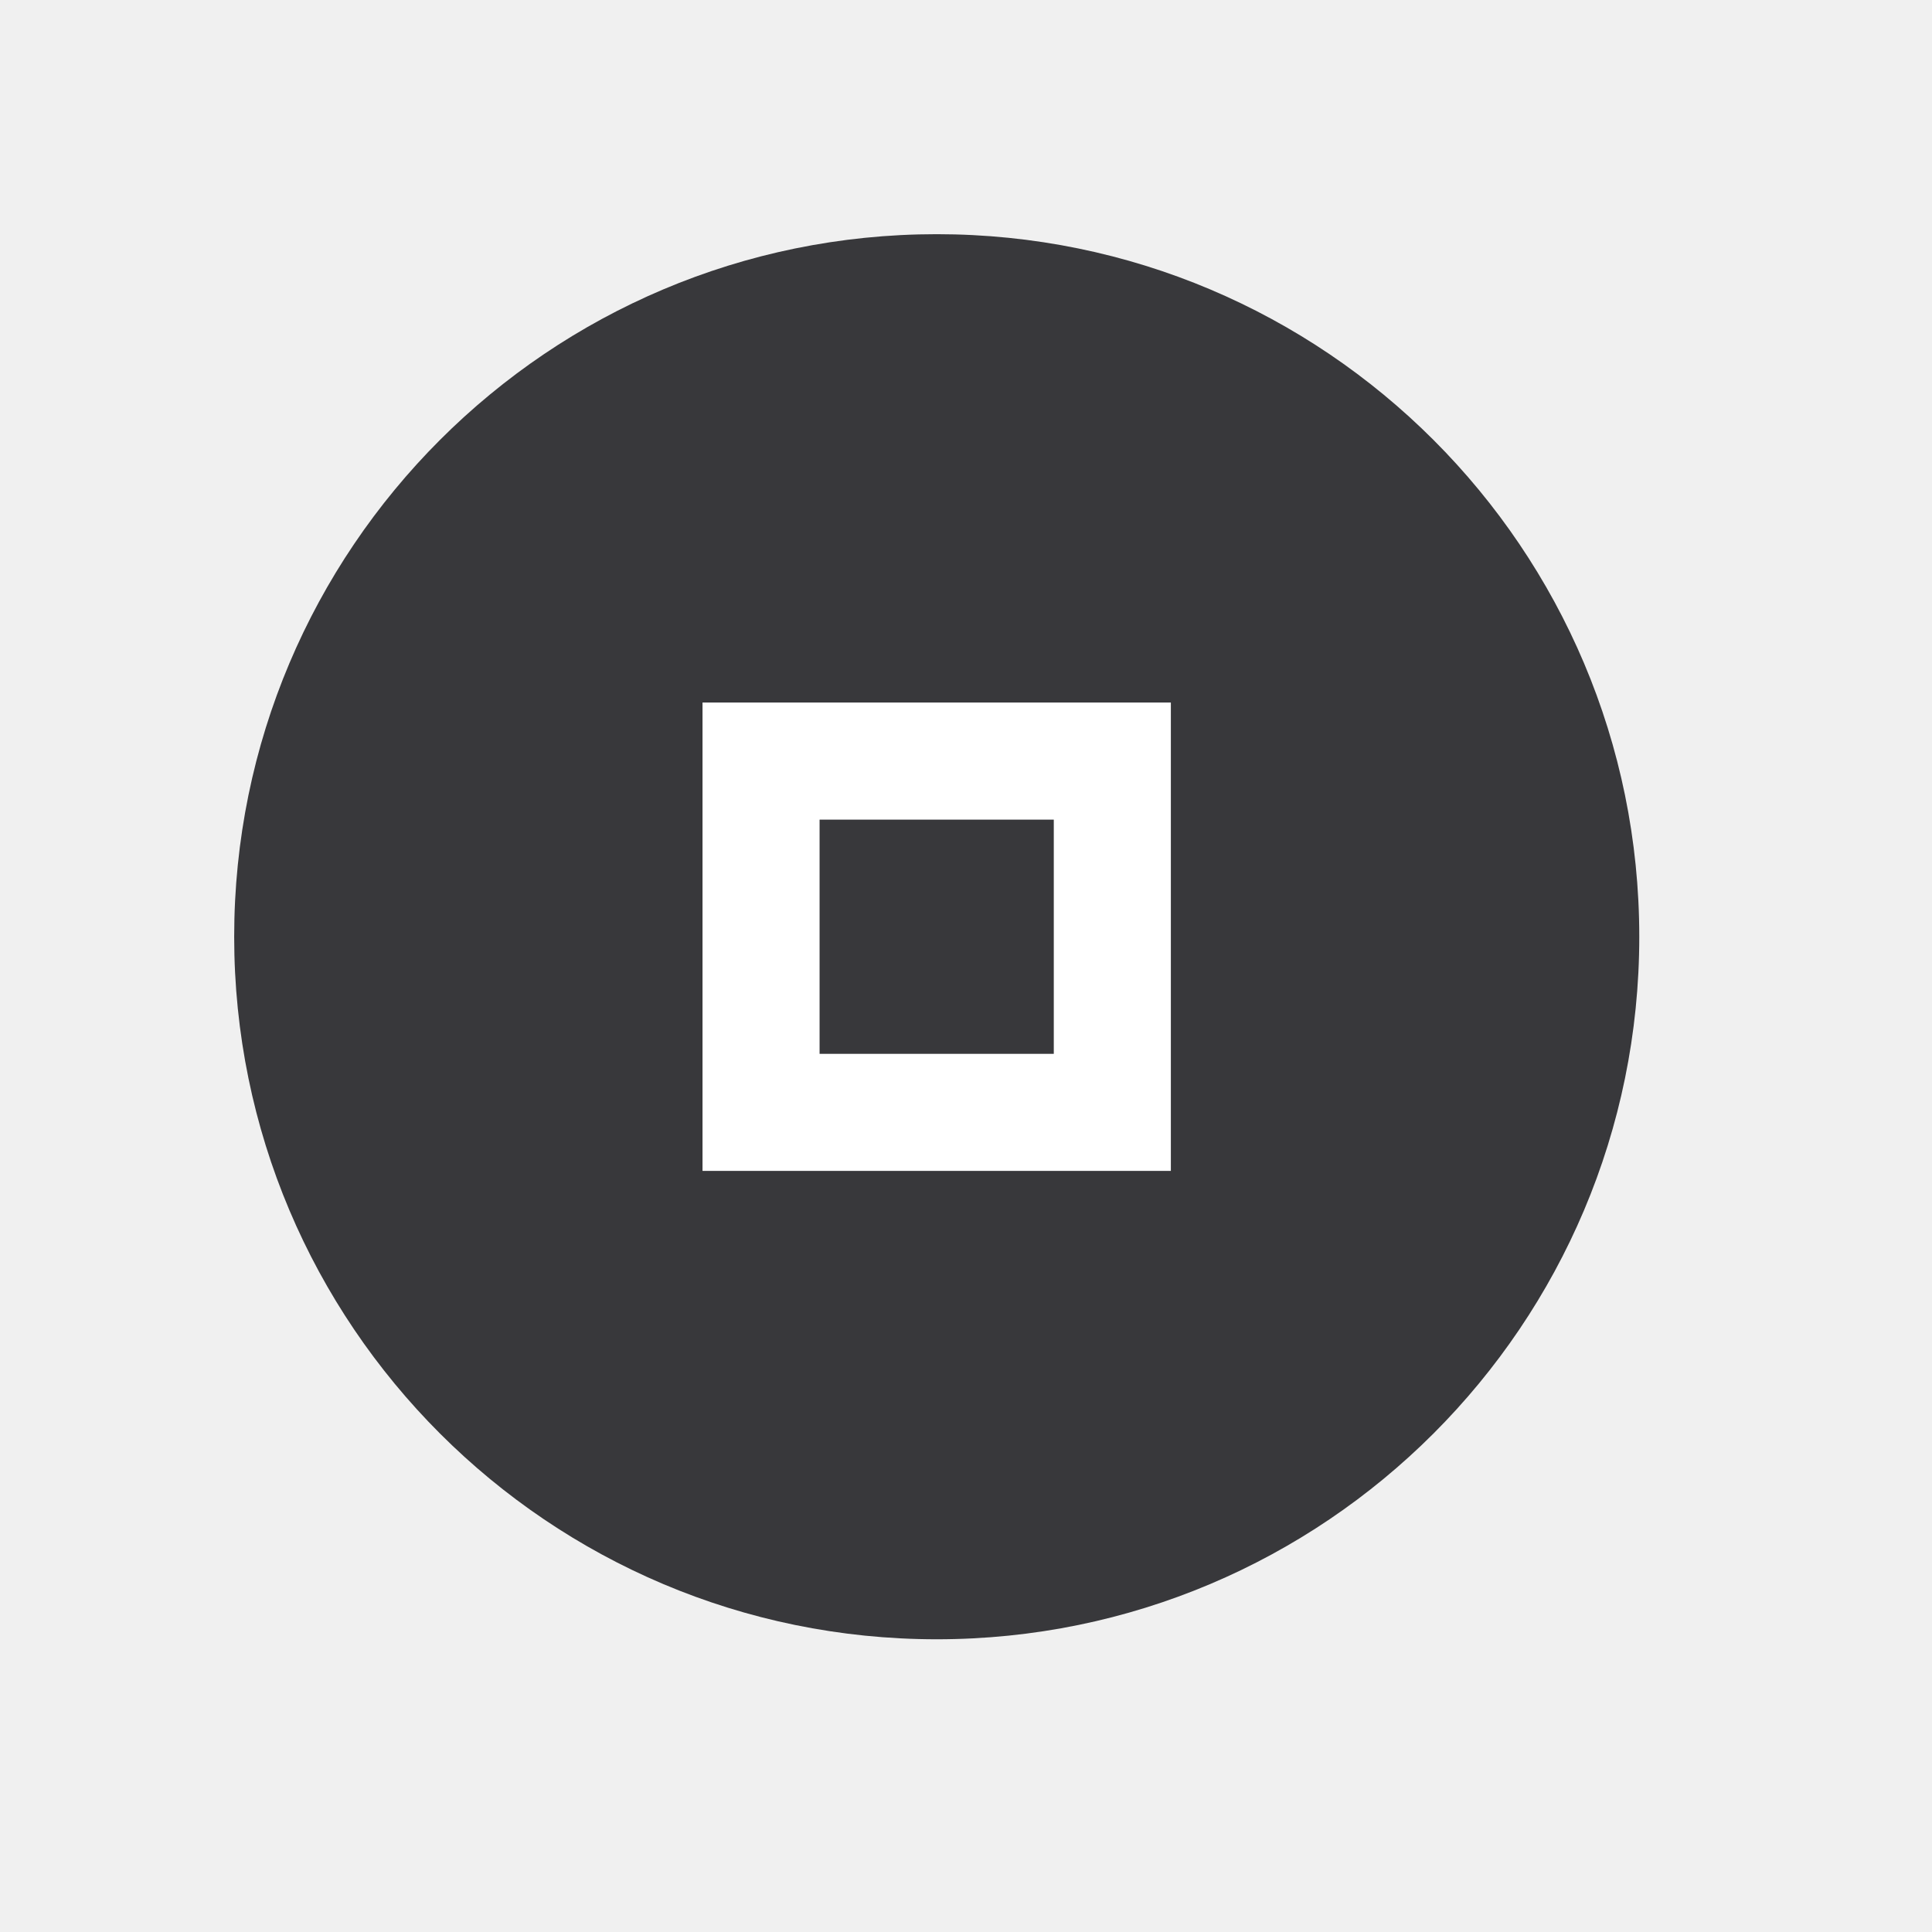
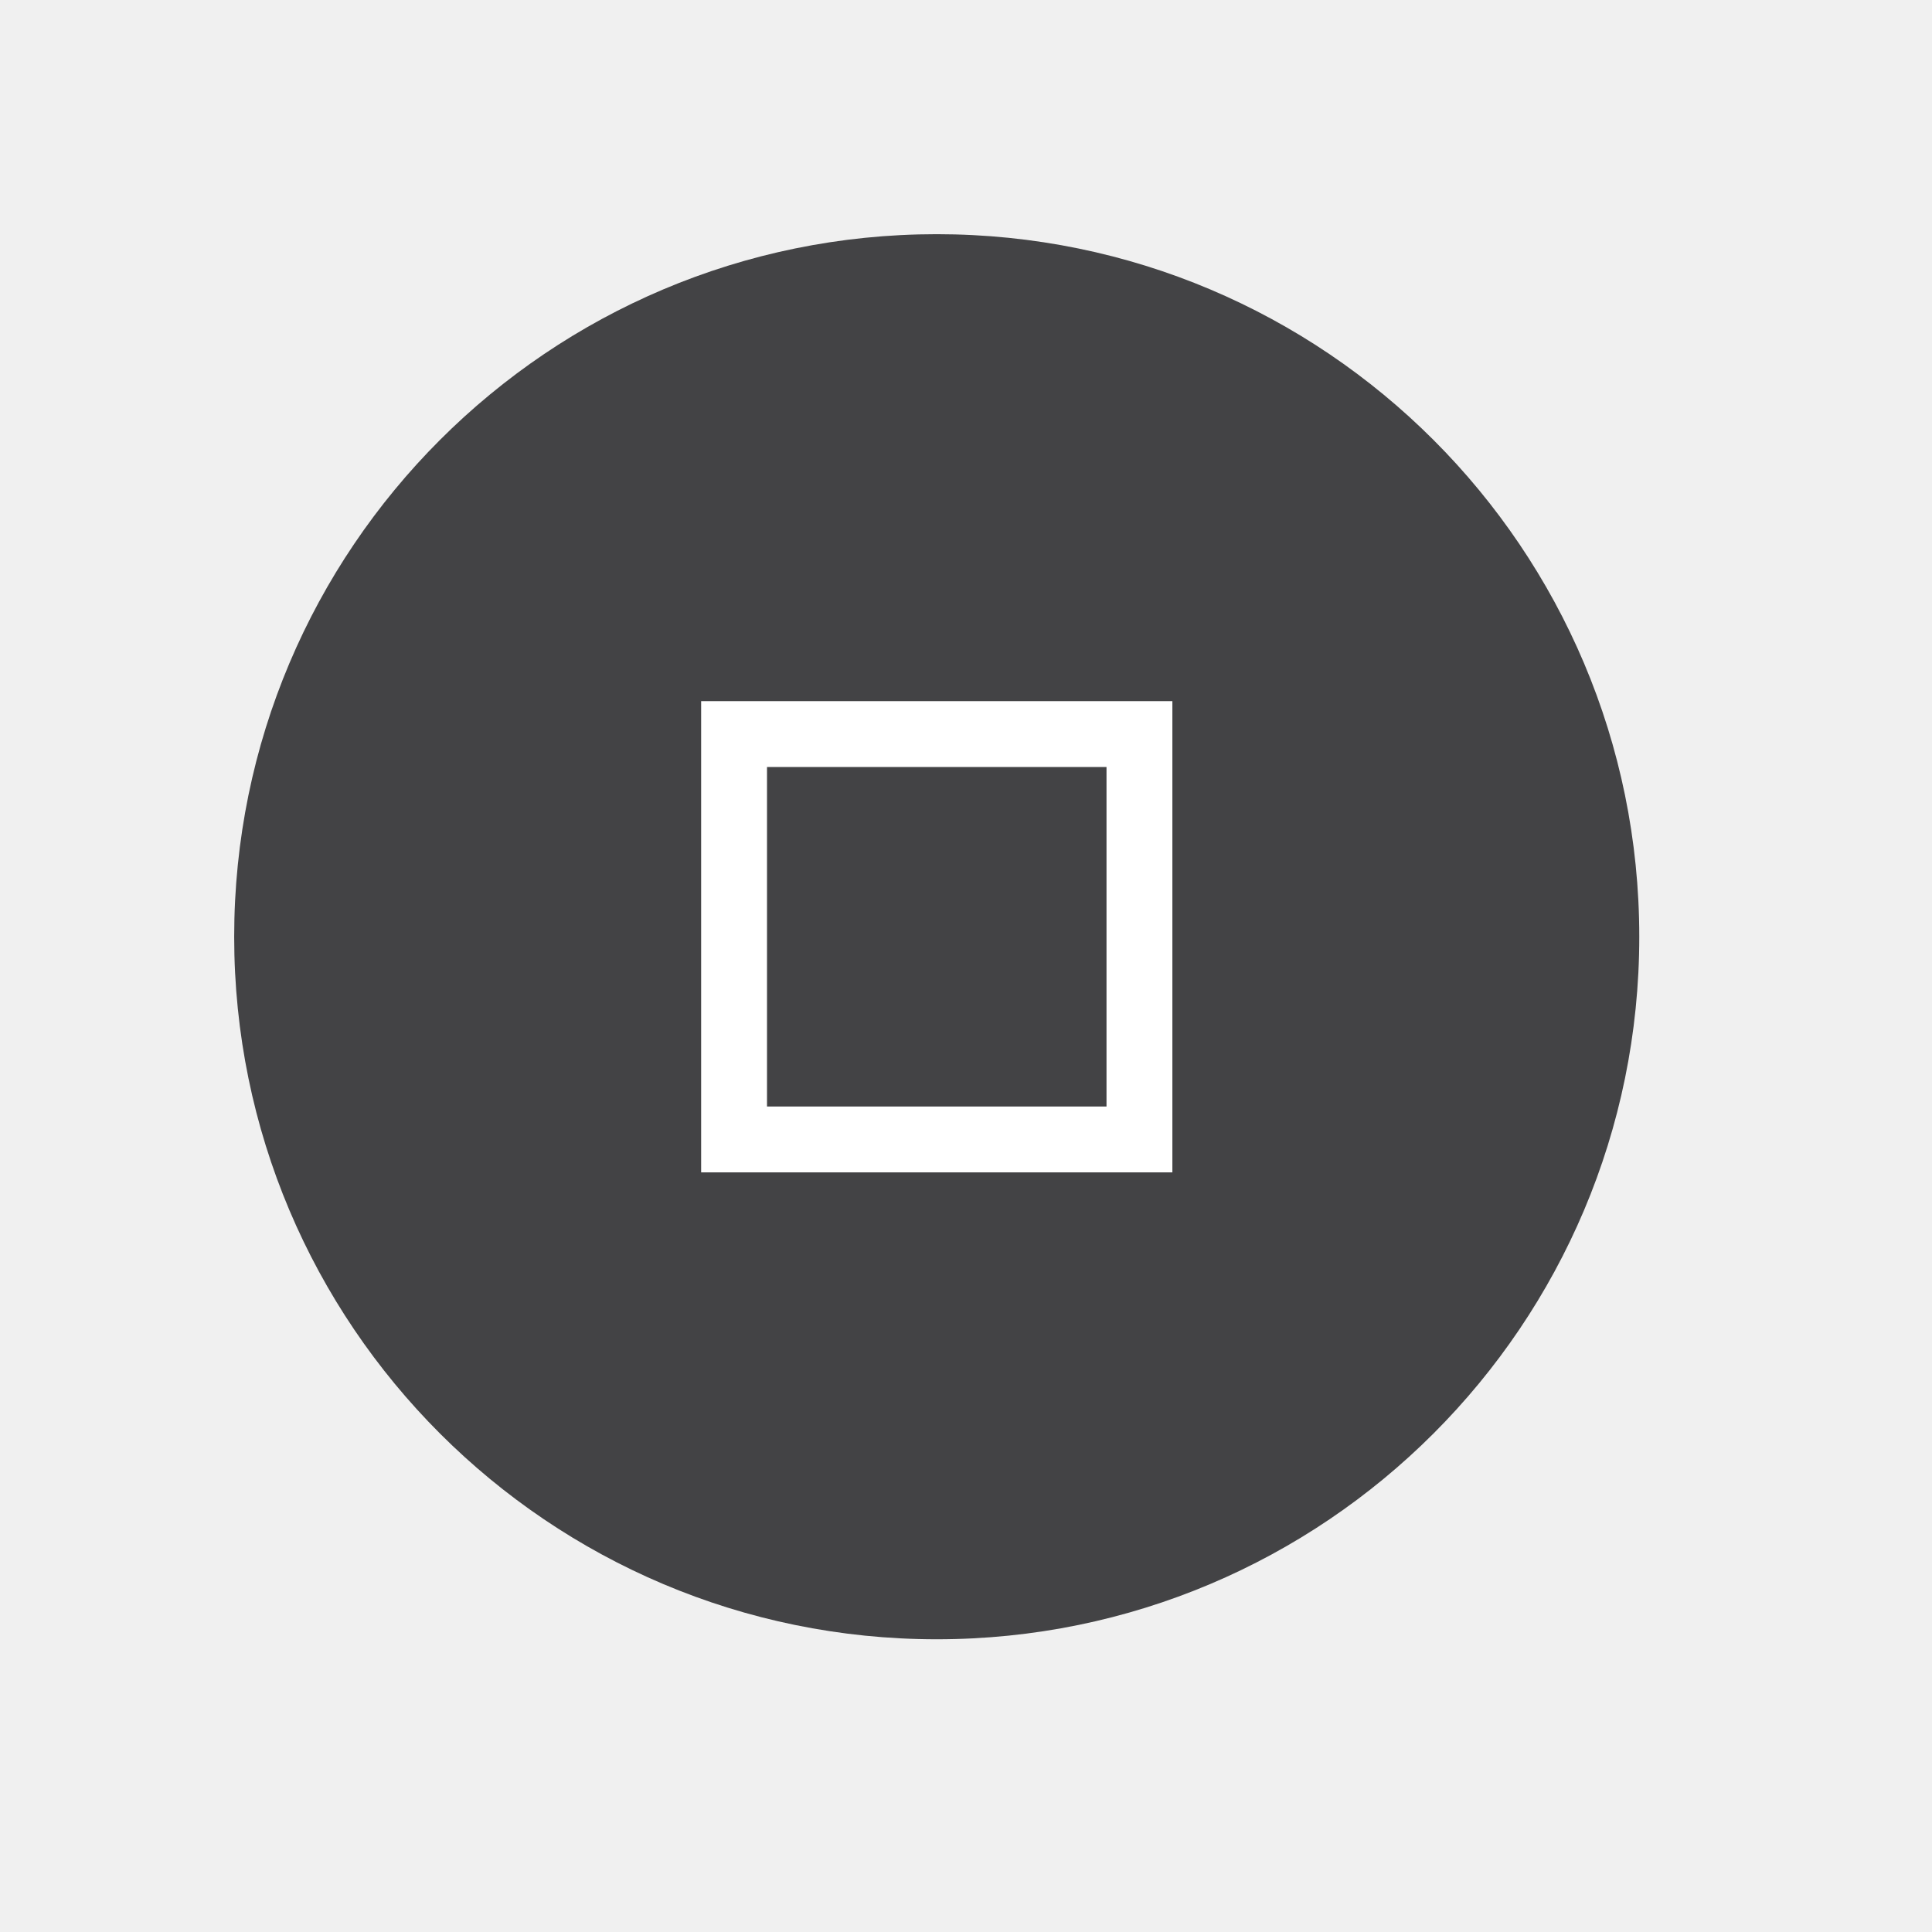
<svg xmlns="http://www.w3.org/2000/svg" xmlns:xlink="http://www.w3.org/1999/xlink" id="svg4306" width="22" height="22" version="1.1" style="enable-background:new">
  <defs id="defs22" />
  <use x="0" y="0" xlink:href="#g1000" id="use1002" transform="translate(28.47603)" width="100%" height="100%" />
  <g style="display:inline" id="active-center" transform="translate(-510.3333,188.3045)">
    <g id="g4891-6-6" style="display:inline;opacity:1" transform="translate(-781,-432.6378)">
-       <ellipse cy="255" cx="1302" style="display:inline;opacity:1;fill:#38383b;fill-opacity:1;stroke:none;stroke-width:0;stroke-linecap:butt;stroke-linejoin:miter;stroke-miterlimit:4;stroke-dasharray:none;stroke-dashoffset:0;stroke-opacity:1" id="path4068-7-5-9-6-7-2-4-9-7" rx="8" ry="8" />
+       <ellipse cy="255" cx="1302" style="display:inline;opacity:1;fill:#434345;fill-opacity:1;stroke:none;stroke-width:0;stroke-linecap:butt;stroke-linejoin:miter;stroke-miterlimit:4;stroke-dasharray:none;stroke-dashoffset:0;stroke-opacity:1" id="path4068-7-5-9-6-7-2-4-9-7" rx="8" ry="8" />
      <g id="g4806-9-7-5" transform="translate(1294,247)" style="fill:#c0e3ff;fill-opacity:1">
        <g transform="translate(-81.0002,-967)" style="display:inline;fill:#c0e3ff;fill-opacity:1" id="layer9-78-7-4-3" />
        <g transform="translate(-81.0002,-967)" id="layer10-3-3-5-5" style="fill:#c0e3ff;fill-opacity:1" />
        <g transform="translate(-81.0002,-967)" id="layer11-19-75-2-6" style="fill:#c0e3ff;fill-opacity:1" />
        <g transform="translate(-81.0002,-967)" id="layer13-4-9-5-2" style="fill:#c0e3ff;fill-opacity:1" />
        <g transform="translate(-81.0002,-967)" id="layer14-8-5-4-9" style="fill:#c0e3ff;fill-opacity:1" />
        <g transform="translate(-81.0002,-967)" style="display:inline;fill:#c0e3ff;fill-opacity:1" id="layer15-5-8-7-1" />
        <g transform="translate(-81.0002,-967)" style="display:inline;fill:#c0e3ff;fill-opacity:1" id="g71291-1-7-4-2" />
        <g transform="translate(-81.0002,-967)" style="display:inline;fill:#c0e3ff;fill-opacity:1" id="g4953-7-1-4-7" />
        <g transform="translate(-81.0002,-967)" style="display:inline;fill:#c0e3ff;fill-opacity:1" id="layer12-3-0-3-0" />
      </g>
-       <path style="enable-background:new;fill:#ffffff;fill-opacity:1;stroke-width:0" d="M 8,13.333 9.333,12 V 9.333 H 12 V 12 H 9.333 L 8,13.333 H 13.333 V 8 H 8 Z" id="path1" transform="translate(1291.333,244.3333)" />
    </g>
    <rect y="-185.638" x="513" height="16" width="16" id="rect17883-0-0-9" style="display:inline;opacity:1;fill:none;fill-opacity:1;stroke:none;stroke-width:1;stroke-linecap:butt;stroke-linejoin:miter;stroke-miterlimit:4;stroke-dasharray:none;stroke-dashoffset:0;stroke-opacity:0" />
+     <rect style="enable-background:new;fill:none;stroke:#ffffff;stroke-width:0.75;stroke-linejoin:miter;stroke-dasharray:none;stroke-opacity:1" id="rect1" width="4.616" height="4.616" x="8.359" y="8.359" transform="translate(510.3333,-188.3045)" />
  </g>
  <g transform="translate(-509.9999,231.6378)" id="hover-center" style="display:inline">
    <g transform="translate(-781,-432.6378)" style="display:inline;opacity:1" id="g6282-3">
-       <ellipse ry="8" rx="8" id="ellipse6256-6" style="display:inline;opacity:1;fill:#434346;fill-opacity:0.953;stroke:none;stroke-width:0;stroke-linecap:butt;stroke-linejoin:miter;stroke-miterlimit:4;stroke-dasharray:none;stroke-dashoffset:0;stroke-opacity:1" cx="1302" cy="255" />
+       <ellipse ry="8" rx="8" id="ellipse6256-6" style="display:inline;opacity:1;fill:#55555a;fill-opacity:0.953;stroke:none;stroke-width:0;stroke-linecap:butt;stroke-linejoin:miter;stroke-miterlimit:4;stroke-dasharray:none;stroke-dashoffset:0;stroke-opacity:1" cx="1302" cy="255" />
      <g style="fill:#c0e3ff;fill-opacity:1" transform="translate(1294,247)" id="g6280-0">
        <g id="g6260-6" style="display:inline;fill:#c0e3ff;fill-opacity:1" transform="translate(-81.0002,-967)" />
        <g style="fill:#c0e3ff;fill-opacity:1" id="g6262-2" transform="translate(-81.0002,-967)" />
        <g style="fill:#c0e3ff;fill-opacity:1" id="g6264-6" transform="translate(-81.0002,-967)" />
        <g style="fill:#c0e3ff;fill-opacity:1" id="g6266-1" transform="translate(-81.0002,-967)" />
        <g style="fill:#c0e3ff;fill-opacity:1" id="g6268-8" transform="translate(-81.0002,-967)" />
        <g id="g6270-7" style="display:inline;fill:#c0e3ff;fill-opacity:1" transform="translate(-81.0002,-967)" />
        <g id="g6272-9" style="display:inline;fill:#c0e3ff;fill-opacity:1" transform="translate(-81.0002,-967)" />
        <g id="g6274-2" style="display:inline;fill:#c0e3ff;fill-opacity:1" transform="translate(-81.0002,-967)" />
        <g id="g6278-0" style="display:inline;fill:#c0e3ff;fill-opacity:1" transform="translate(-81.0002,-967)" />
      </g>
    </g>
    <rect style="display:inline;opacity:1;fill:none;fill-opacity:1;stroke:none;stroke-width:1;stroke-linecap:butt;stroke-linejoin:miter;stroke-miterlimit:4;stroke-dasharray:none;stroke-dashoffset:0;stroke-opacity:0" id="rect6284-3" width="16" height="16" x="513" y="-185.638" />
-     <path style="display:inline;fill:#ffffff;fill-opacity:1;stroke-width:0;enable-background:new" d="m 518.333,-174.971 1.333,-1.333 v -2.667 h 2.667 v 2.667 h -2.667 l -1.333,1.333 h 5.333 v -5.333 h -5.333 z" id="path1-6" />
+     <rect style="enable-background:new;fill:none;stroke:#ffffff;stroke-width:0.75;stroke-linejoin:miter;stroke-dasharray:none;stroke-opacity:1" id="rect1-0" width="4.616" height="4.616" x="8.692" y="51.692" transform="translate(509.9999,-231.6378)" />
  </g>
  <g style="display:inline" id="pressed-center" transform="translate(-509.9259,255.9799)">
    <g id="g6378-7" style="display:inline;opacity:1" transform="translate(-781.0741,-432.9799)">
-       <ellipse cy="255" cx="1302" style="display:inline;opacity:1;fill:#646467;fill-opacity:1;stroke:none;stroke-width:0;stroke-linecap:butt;stroke-linejoin:miter;stroke-miterlimit:4;stroke-dasharray:none;stroke-dashoffset:0;stroke-opacity:1" id="ellipse6352-5" rx="8" ry="8" />
+       <ellipse cy="255" cx="1302" style="display:inline;opacity:1;fill:#7e7e84;fill-opacity:0.953;stroke:none;stroke-width:0;stroke-linecap:butt;stroke-linejoin:miter;stroke-miterlimit:4;stroke-dasharray:none;stroke-dashoffset:0;stroke-opacity:1" id="ellipse6352-5" rx="8" ry="8" />
    </g>
    <rect y="-185.98" x="512.926" height="16" width="16" id="rect6380-3" style="display:inline;opacity:1;fill:none;fill-opacity:1;stroke:none;stroke-width:1;stroke-linecap:butt;stroke-linejoin:miter;stroke-miterlimit:4;stroke-dasharray:none;stroke-dashoffset:0;stroke-opacity:0" />
-     <path style="display:inline;fill:#ffffff;fill-opacity:1;stroke-width:0;enable-background:new" d="m 518.259,-175.313 1.333,-1.333 v -2.667 h 2.667 v 2.667 h -2.667 l -1.333,1.333 h 5.333 v -5.333 h -5.333 z" id="path1-6-0" />
+     <rect style="enable-background:new;fill:none;stroke:#ffffff;stroke-width:0.75;stroke-linejoin:miter;stroke-dasharray:none;stroke-opacity:1" id="rect1-0-3" width="4.616" height="4.616" x="8.692" y="75.692" transform="translate(509.9259,-255.9799)" />
  </g>
  <g transform="translate(-510,209.6378)" id="inactive-center" style="display:inline">
    <g transform="translate(-781,-432.6378)" style="display:inline;opacity:1" id="g6472-9">
      <ellipse ry="8" rx="8" id="ellipse6448-4" style="display:inline;opacity:1;fill:#2c2c30;fill-opacity:1;stroke:none;stroke-width:0;stroke-linecap:butt;stroke-linejoin:miter;stroke-miterlimit:4;stroke-dasharray:none;stroke-dashoffset:0;stroke-opacity:1" cx="1302" cy="255" />
      <g style="fill:#c0e3ff;fill-opacity:1" transform="translate(1294,247)" id="g6470-7">
        <g id="g6452-8" style="display:inline;fill:#c0e3ff;fill-opacity:1" transform="translate(-81.0002,-967)" />
        <g style="fill:#c0e3ff;fill-opacity:1" id="g6454-4" transform="translate(-81.0002,-967)" />
        <g style="fill:#c0e3ff;fill-opacity:1" id="g6456-5" transform="translate(-81.0002,-967)" />
        <g style="fill:#c0e3ff;fill-opacity:1" id="g6458-0" transform="translate(-81.0002,-967)" />
        <g style="fill:#c0e3ff;fill-opacity:1" id="g6460-3" transform="translate(-81.0002,-967)" />
        <g id="g6462-6" style="display:inline;fill:#c0e3ff;fill-opacity:1" transform="translate(-81.0002,-967)" />
        <g id="g6464-1" style="display:inline;fill:#c0e3ff;fill-opacity:1" transform="translate(-81.0002,-967)" />
        <g id="g6466-0" style="display:inline;fill:#c0e3ff;fill-opacity:1" transform="translate(-81.0002,-967)" />
        <g id="g6468-6" style="display:inline;fill:#c0e3ff;fill-opacity:1" transform="translate(-81.0002,-967)" />
      </g>
    </g>
    <rect style="display:inline;opacity:1;fill:none;fill-opacity:1;stroke:none;stroke-width:1;stroke-linecap:butt;stroke-linejoin:miter;stroke-miterlimit:4;stroke-dasharray:none;stroke-dashoffset:0;stroke-opacity:0" id="rect6474-3" width="16" height="16" x="513" y="-185.638" />
-     <path style="display:inline;fill:#919193;fill-opacity:1;stroke-width:0;enable-background:new" d="m 518.333,-174.971 1.333,-1.333 v -2.667 h 2.667 v 2.667 h -2.667 l -1.333,1.333 h 5.333 v -5.333 h -5.333 z" id="path1-6-3" />
+     <rect style="enable-background:new;fill:none;stroke:#919193;stroke-width:0.75;stroke-linejoin:miter;stroke-dasharray:none;stroke-opacity:1" id="rect1-8" width="4.616" height="4.616" x="8.692" y="29.692" transform="translate(510,-209.6378)" />
  </g>
  <g style="display:inline" id="deactivated-center" transform="translate(-534.1833,209.6465)">
    <g id="g1055" style="display:inline;opacity:1" transform="translate(-780.8167,-432.6465)">
      <ellipse cy="255" cx="1302" style="display:inline;opacity:1;fill:#2c2c30;fill-opacity:1;stroke:none;stroke-width:0;stroke-linecap:butt;stroke-linejoin:miter;stroke-miterlimit:4;stroke-dasharray:none;stroke-dashoffset:0;stroke-opacity:1" id="ellipse1033" rx="8" ry="8" />
      <g id="g1053" transform="translate(1294,247)" style="fill:#c0e3ff;fill-opacity:1">
        <g transform="translate(-81.0002,-967)" style="display:inline;fill:#c0e3ff;fill-opacity:1" id="g1035" />
        <g transform="translate(-81.0002,-967)" id="g1037" style="fill:#c0e3ff;fill-opacity:1" />
        <g transform="translate(-81.0002,-967)" id="g1039" style="fill:#c0e3ff;fill-opacity:1" />
        <g transform="translate(-81.0002,-967)" id="g1041" style="fill:#c0e3ff;fill-opacity:1" />
        <g transform="translate(-81.0002,-967)" id="g1043" style="fill:#c0e3ff;fill-opacity:1" />
        <g transform="translate(-81.0002,-967)" style="display:inline;fill:#c0e3ff;fill-opacity:1" id="g1045" />
        <g transform="translate(-81.0002,-967)" style="display:inline;fill:#c0e3ff;fill-opacity:1" id="g1047" />
        <g transform="translate(-81.0002,-967)" style="display:inline;fill:#c0e3ff;fill-opacity:1" id="g1049" />
        <g transform="translate(-81.0002,-967)" style="display:inline;fill:#c0e3ff;fill-opacity:1" id="g1051" />
      </g>
    </g>
    <rect y="-185.638" x="513.183" height="16" width="16" id="rect1057" style="display:inline;opacity:1;fill:none;fill-opacity:1;stroke:none;stroke-width:1;stroke-linecap:butt;stroke-linejoin:miter;stroke-miterlimit:4;stroke-dasharray:none;stroke-dashoffset:0;stroke-opacity:0" />
-     <path style="display:inline;fill:#919193;fill-opacity:1;stroke-width:0;enable-background:new" d="m 518.517,-174.98 1.333,-1.333 v -2.667 h 2.667 v 2.667 h -2.667 l -1.333,1.333 h 5.333 v -5.333 h -5.333 z" id="path1-6-06" />
+     <rect style="enable-background:new;fill:none;stroke:#919193;stroke-width:0.75;stroke-linejoin:miter;stroke-dasharray:none;stroke-opacity:1" id="rect1-8-9" width="4.616" height="4.616" x="-15.308" y="29.696" transform="translate(534.1833,-209.6465)" />
  </g>
</svg>
